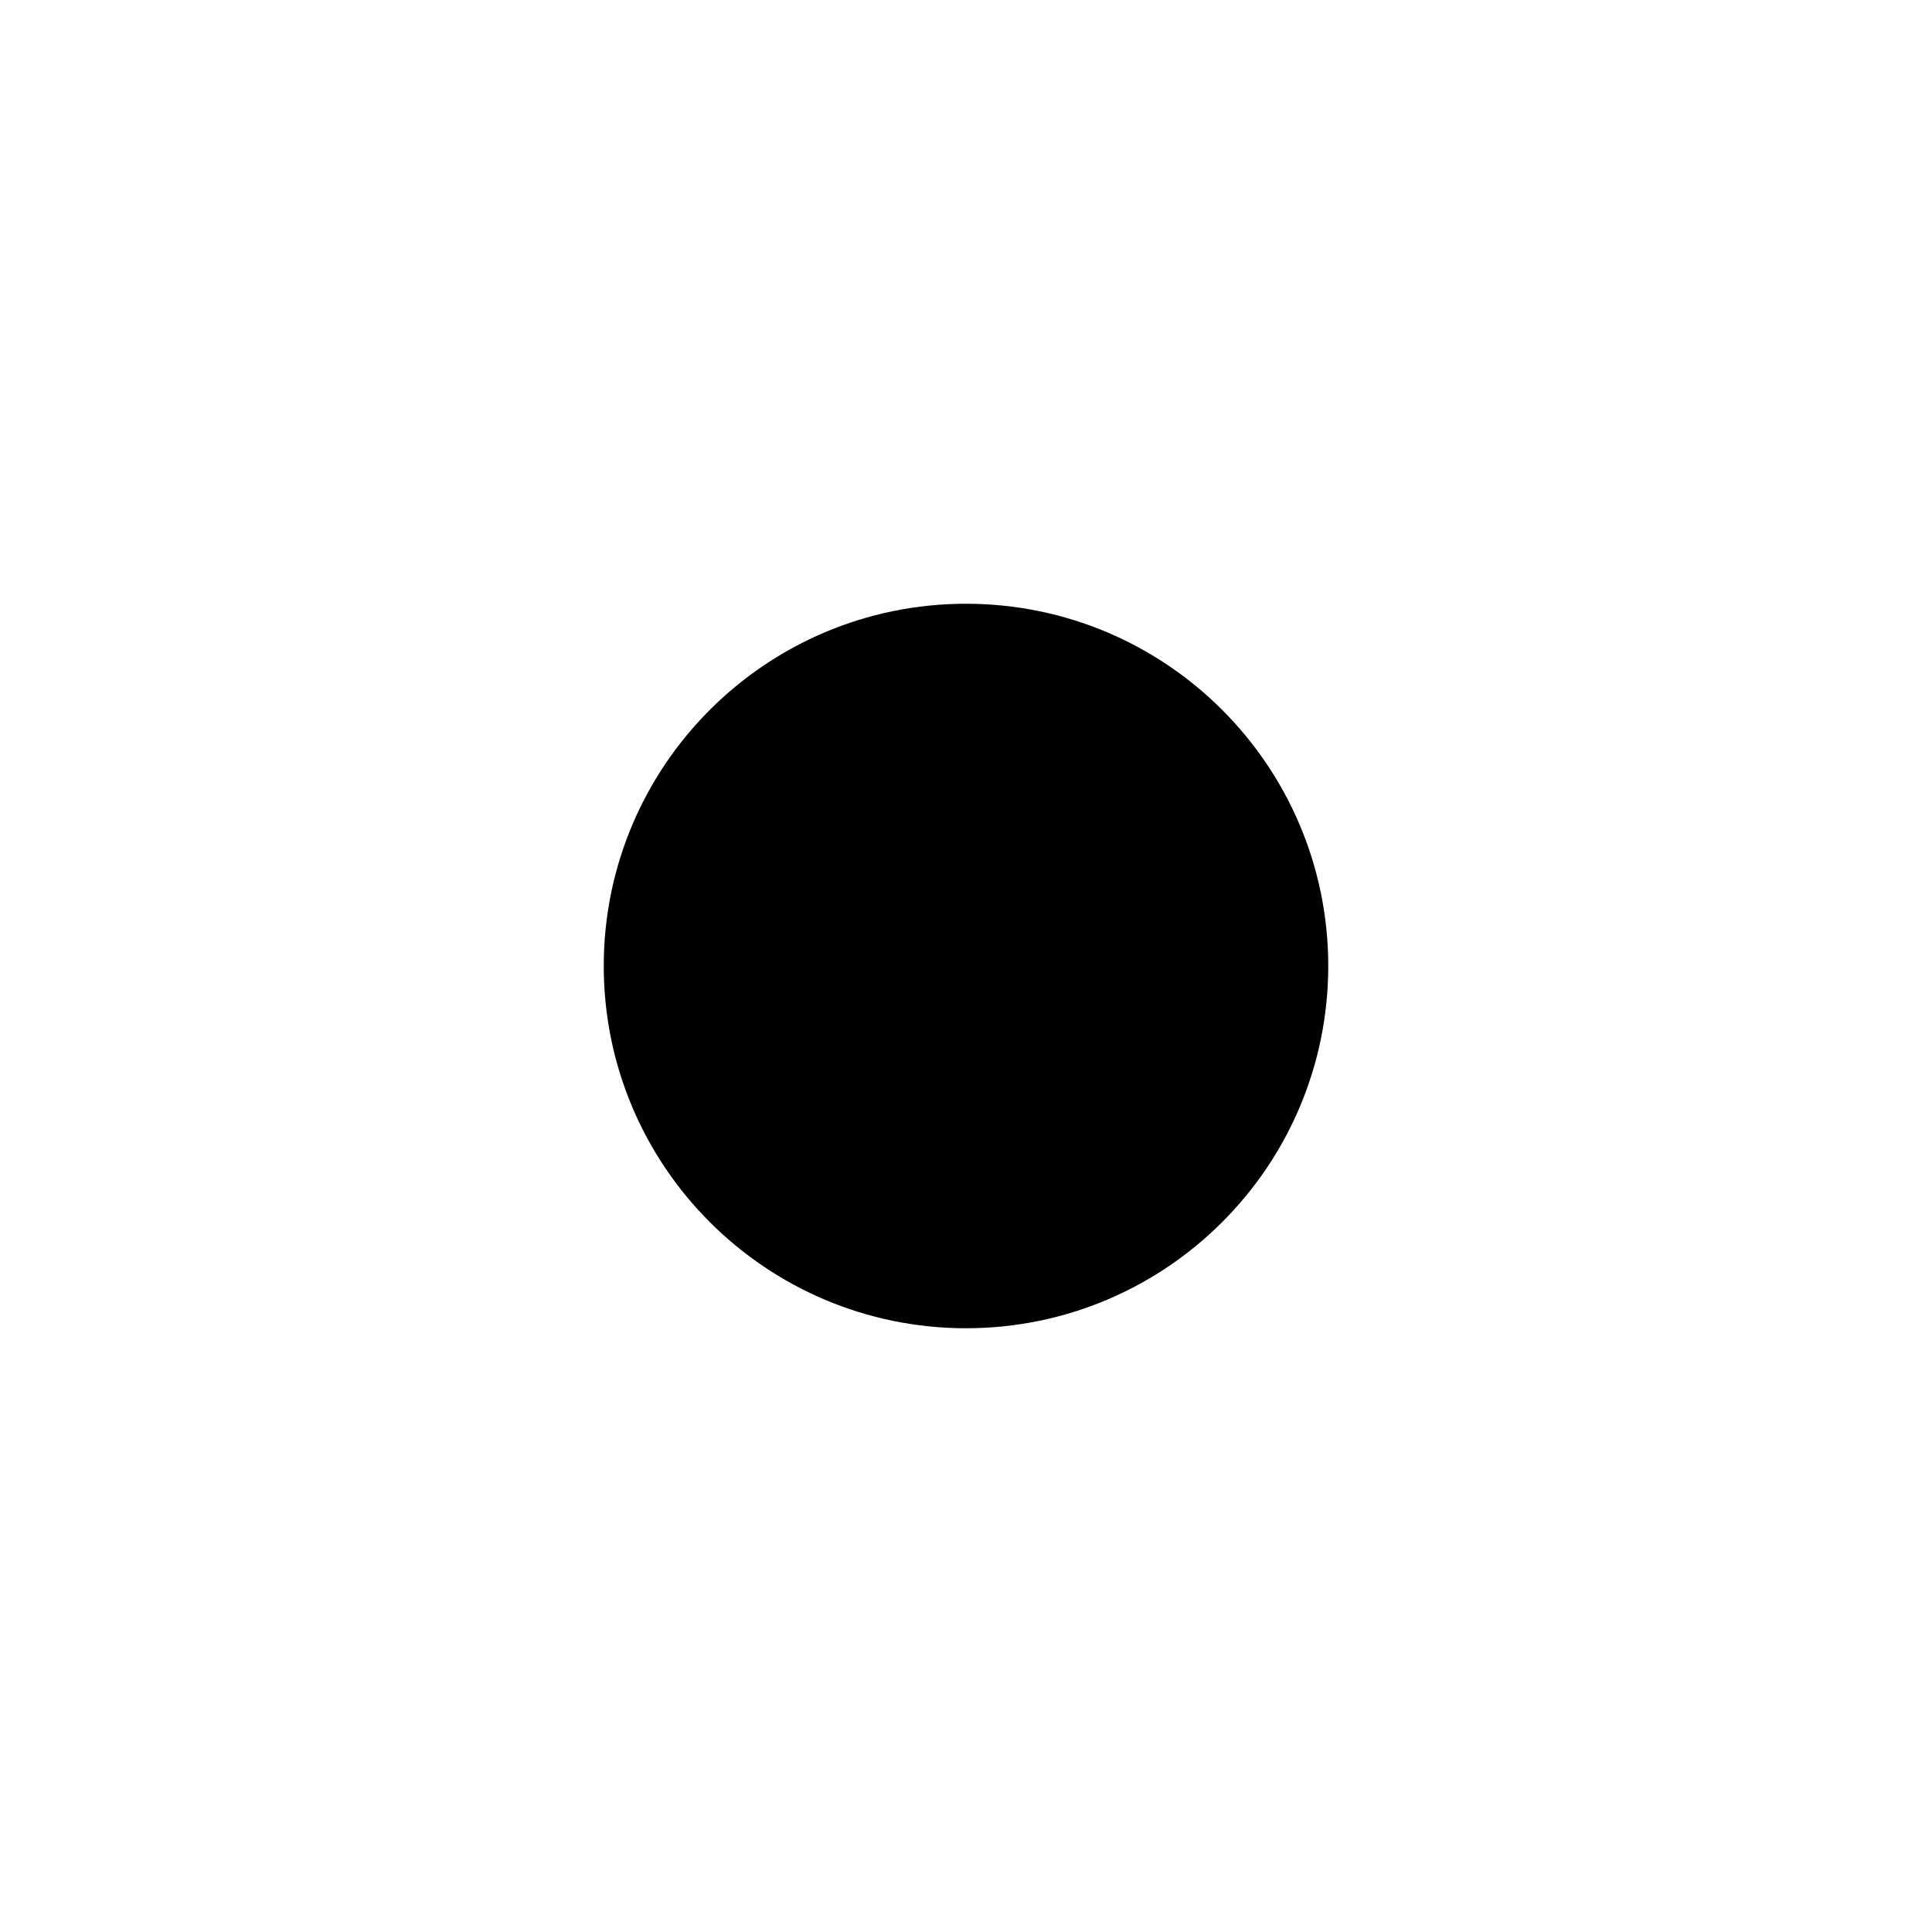
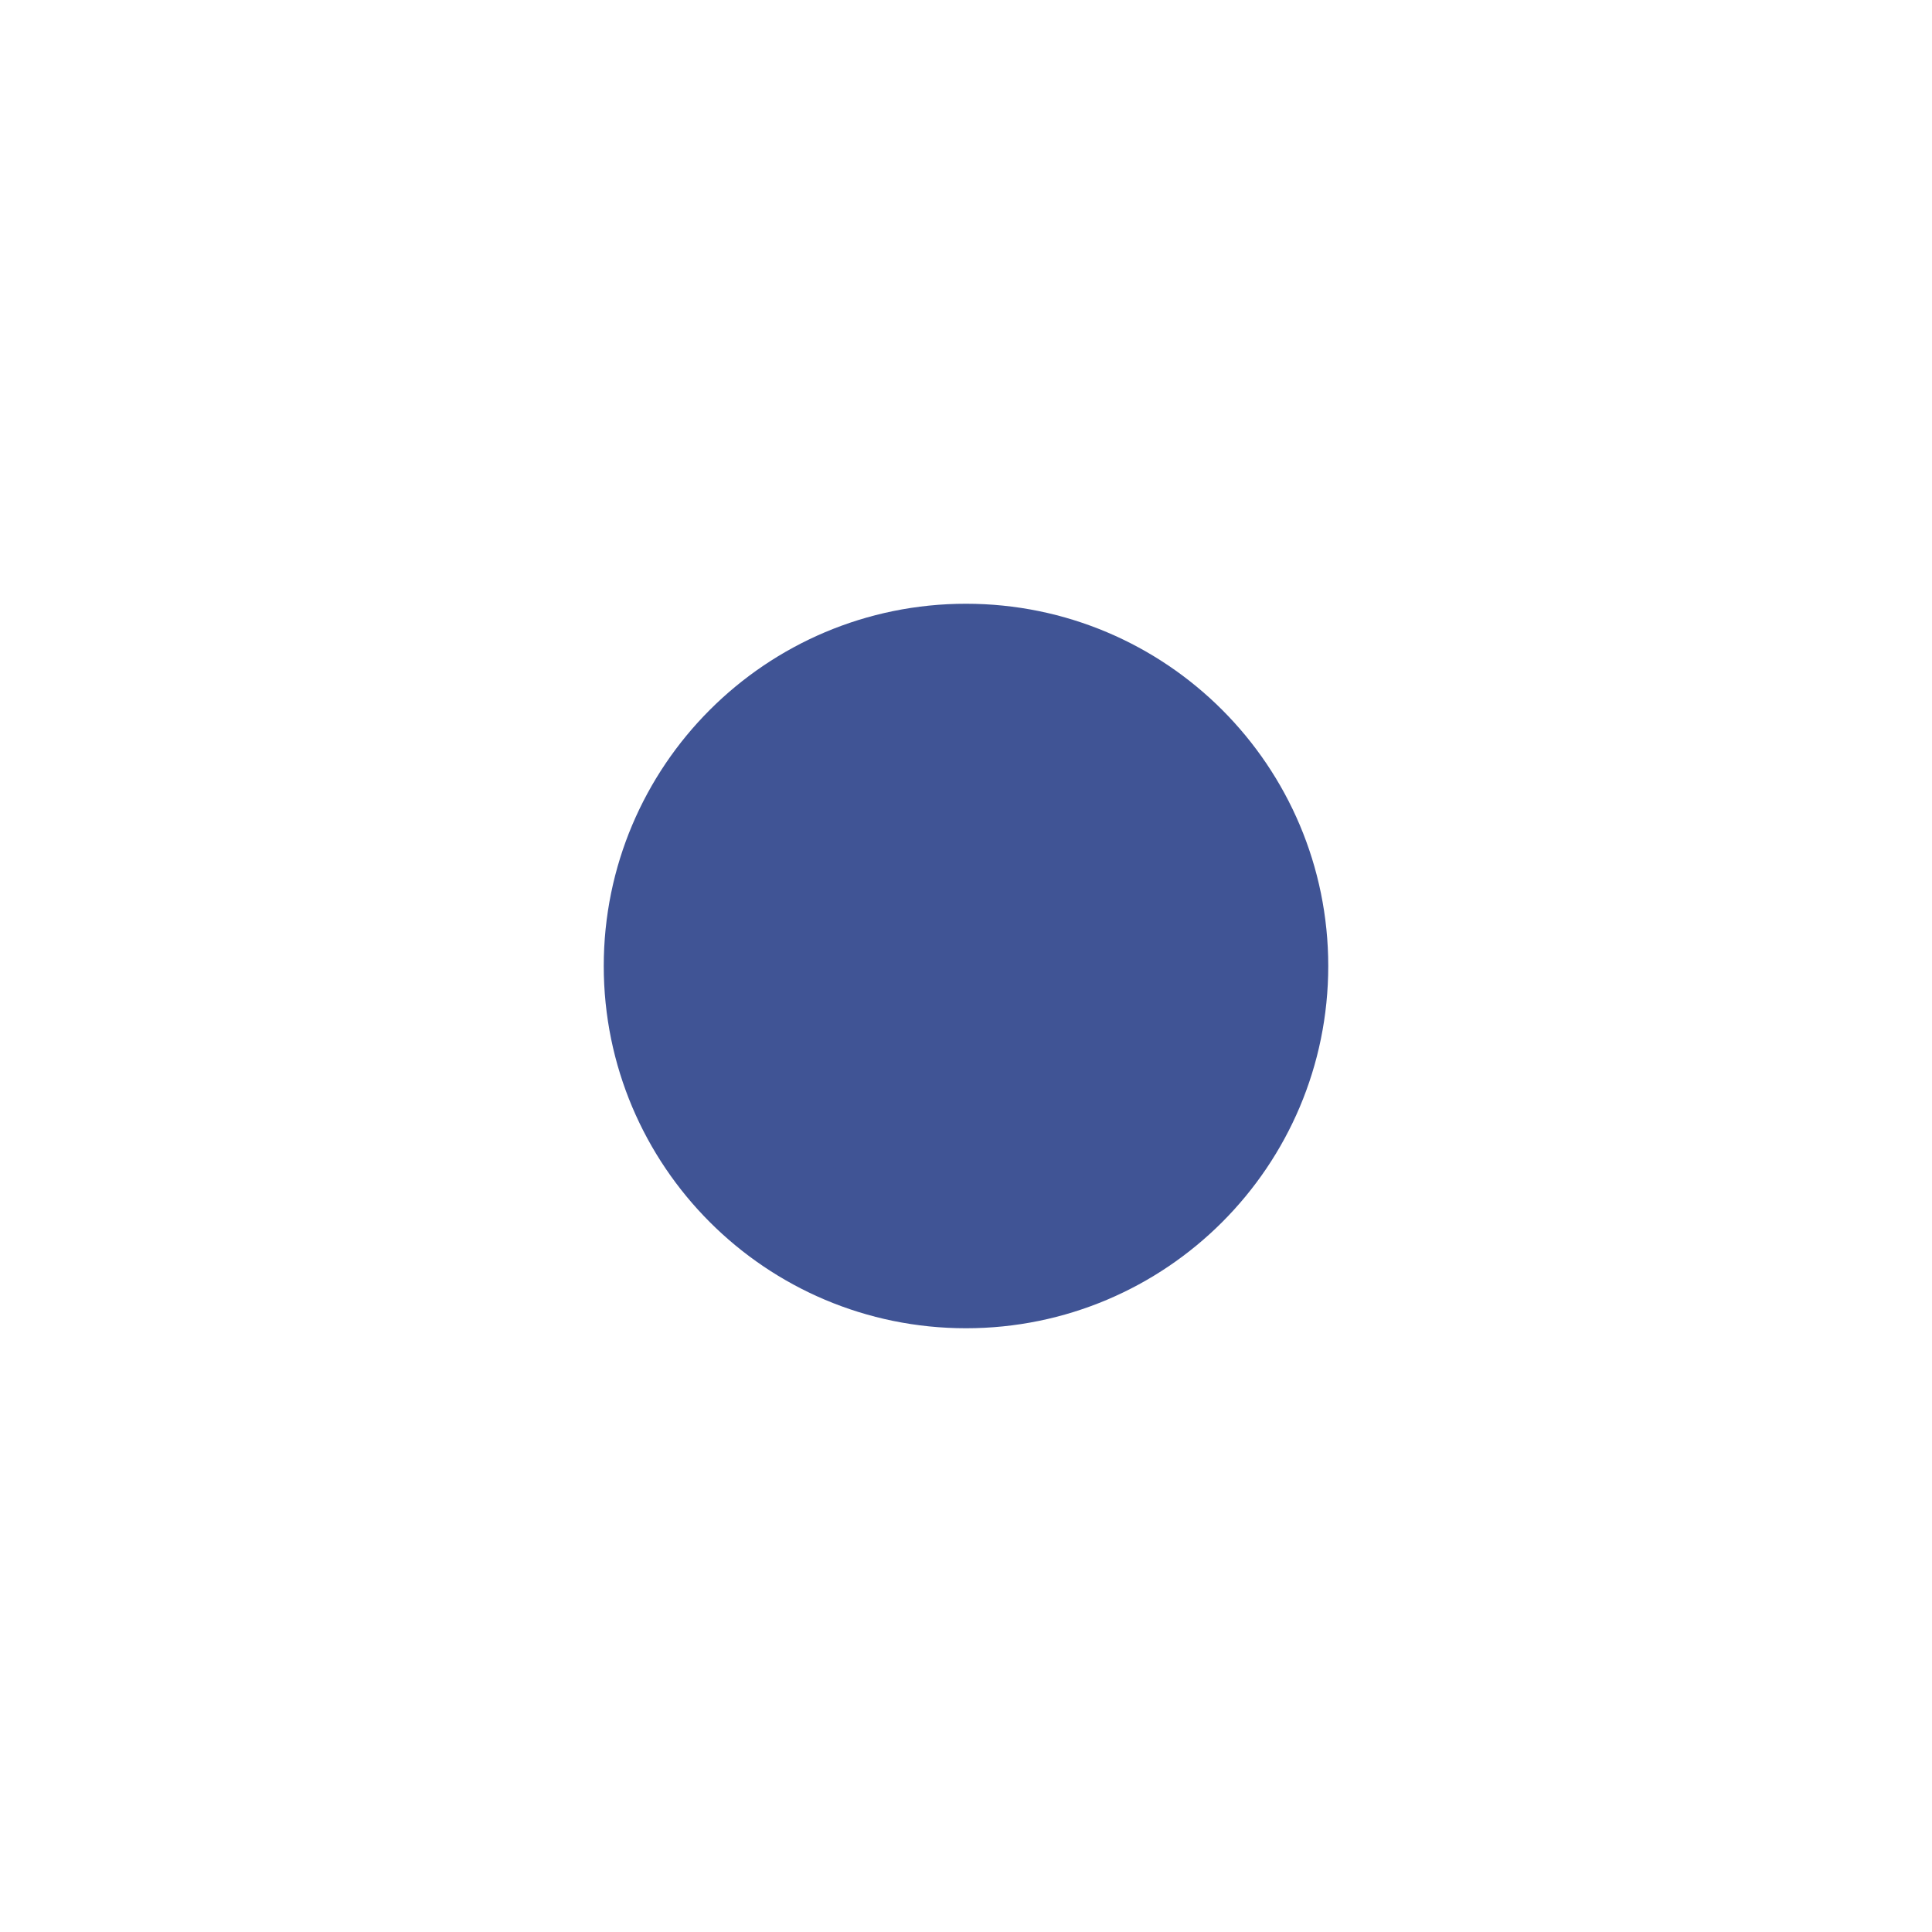
<svg xmlns="http://www.w3.org/2000/svg" version="1.1" viewBox="0 0 64 64" x="0px" y="0px" style="max-width:100%" height="100%">
-   <g style="" fill="currentColor">
-     <circle style="" cx="32" cy="32" r="10" fill="currentColor" fill-opacity="1" stroke="currentColor" stroke-width="4" stroke-linejoin="round" stroke-miterlimit="4" stroke-dasharray="none" stroke-opacity="1" />
+   <g style="" fill="#405495">
+     <circle style="" cx="32" cy="32" r="10" fill="#405495" fill-opacity="1" stroke="#405495" stroke-width="4" stroke-linejoin="round" stroke-miterlimit="4" stroke-dasharray="none" stroke-opacity="1" />
  </g>
</svg>
